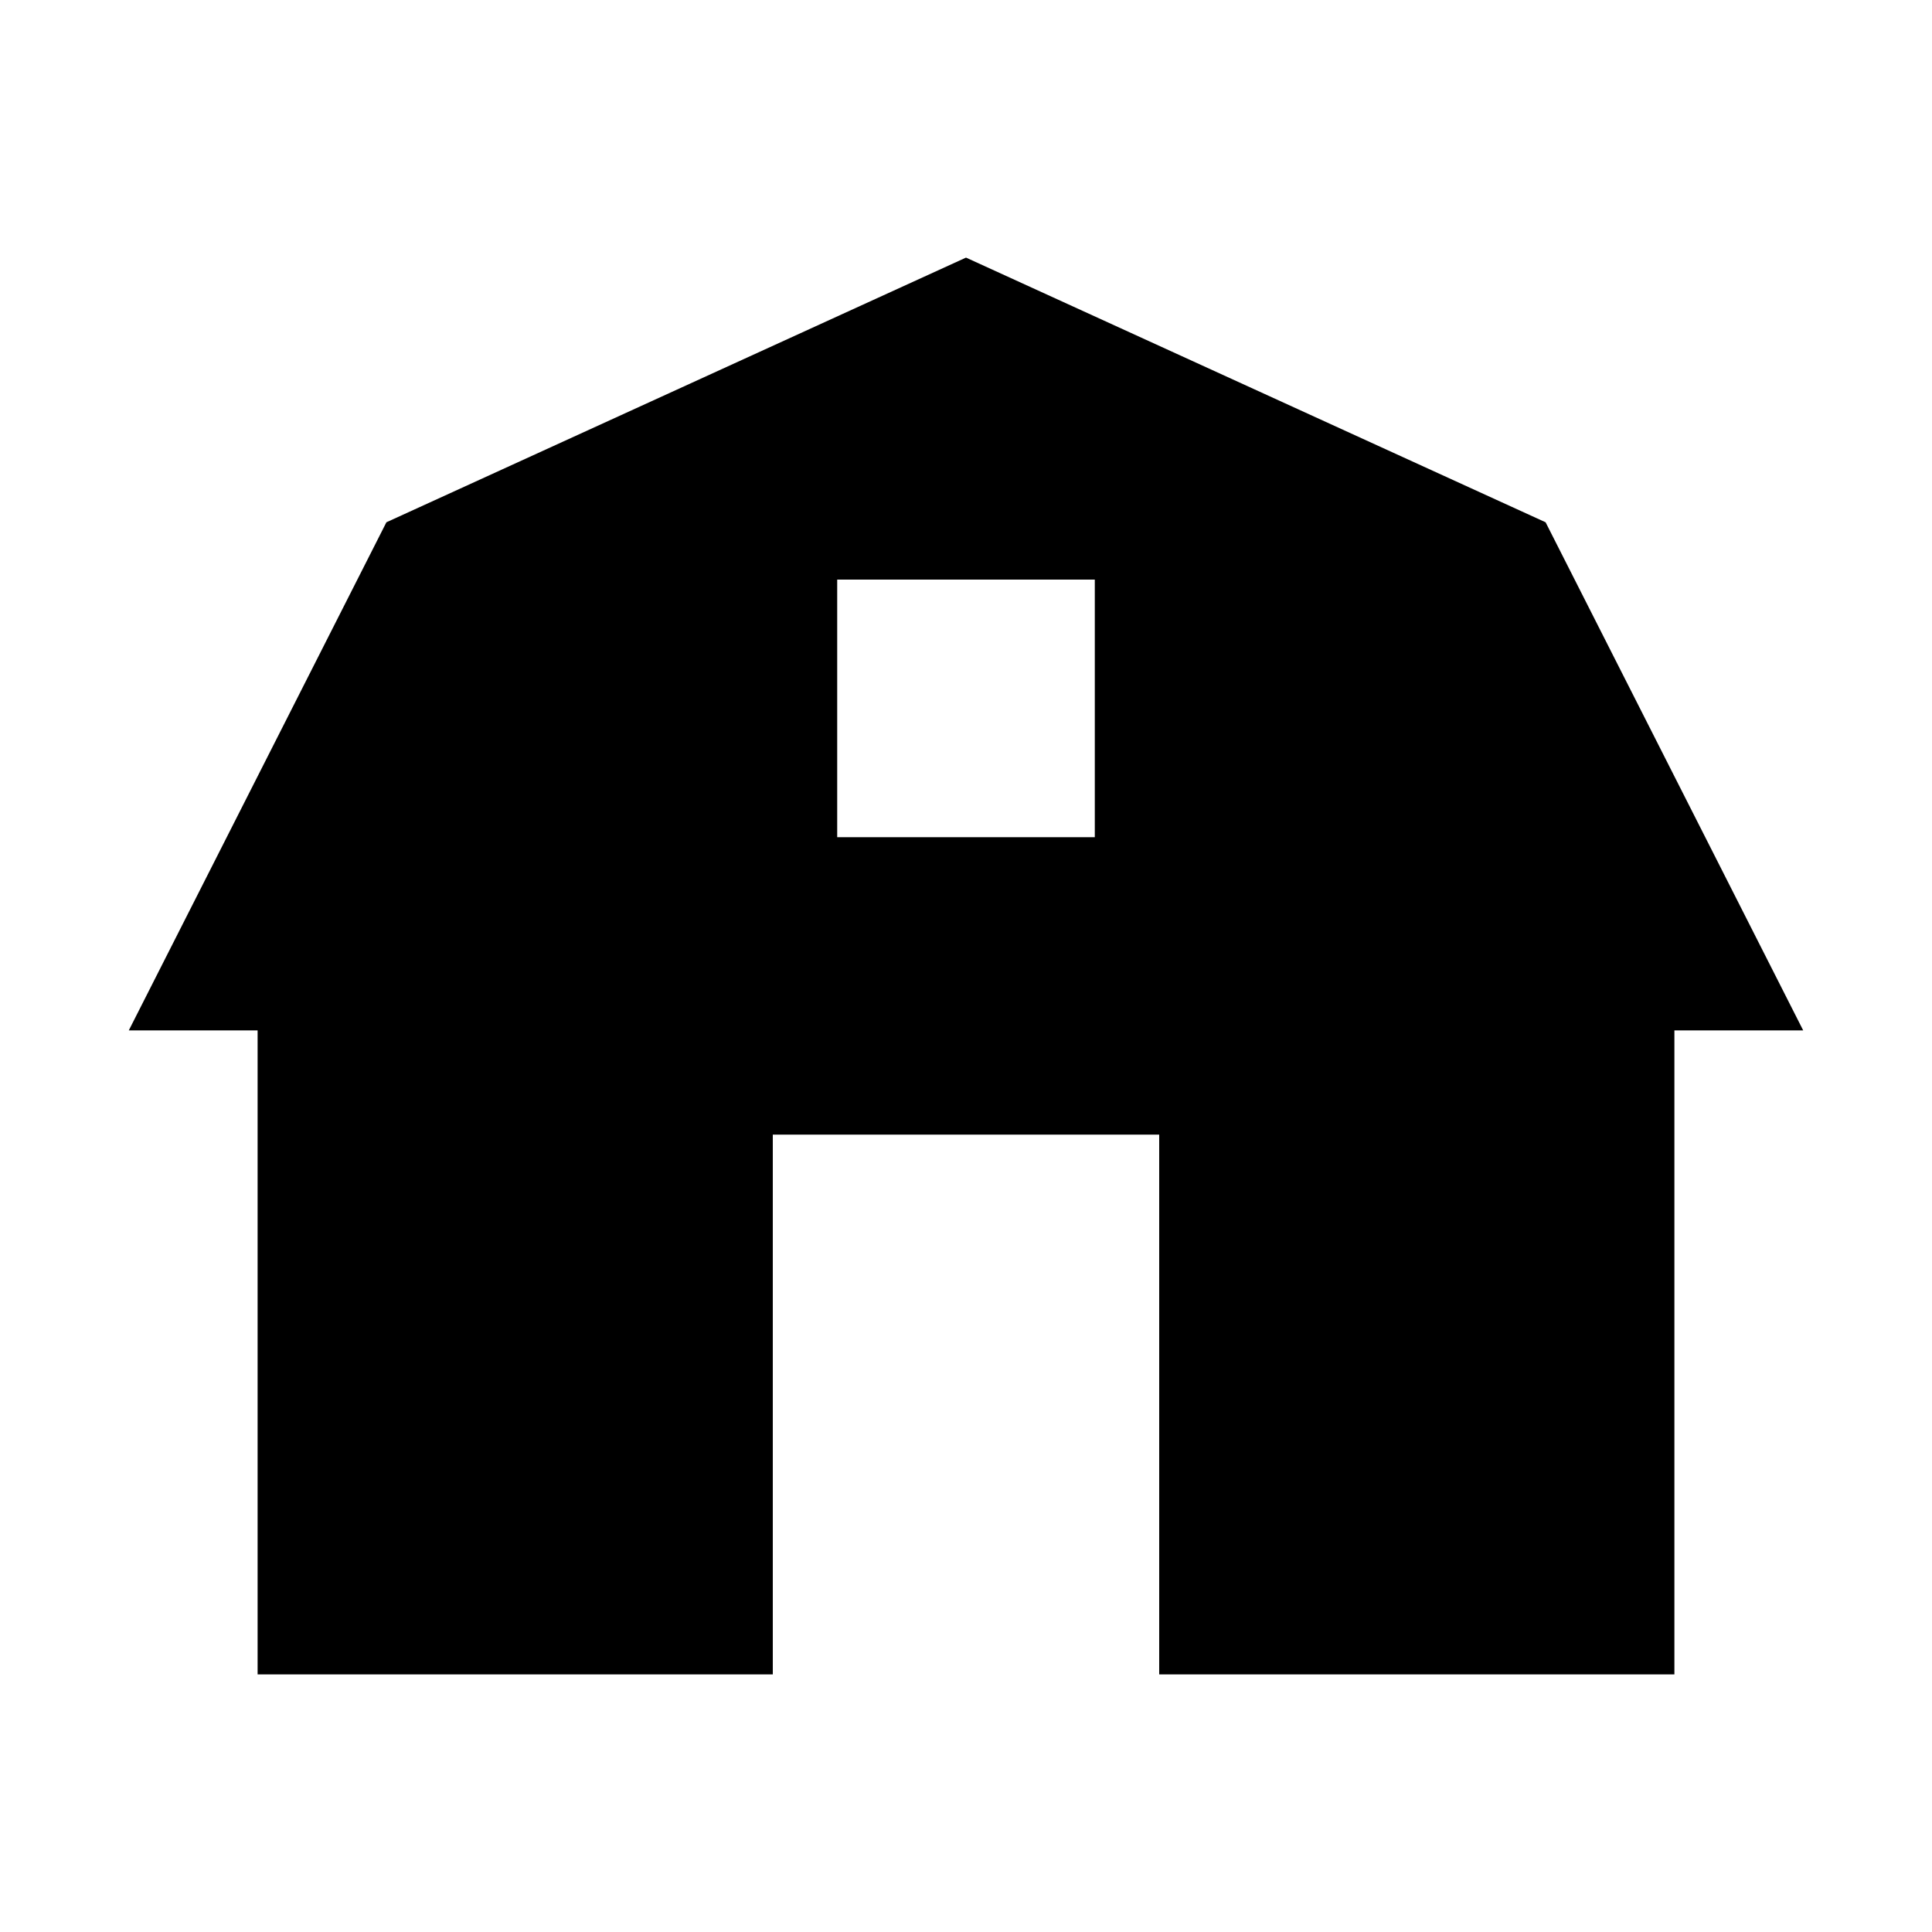
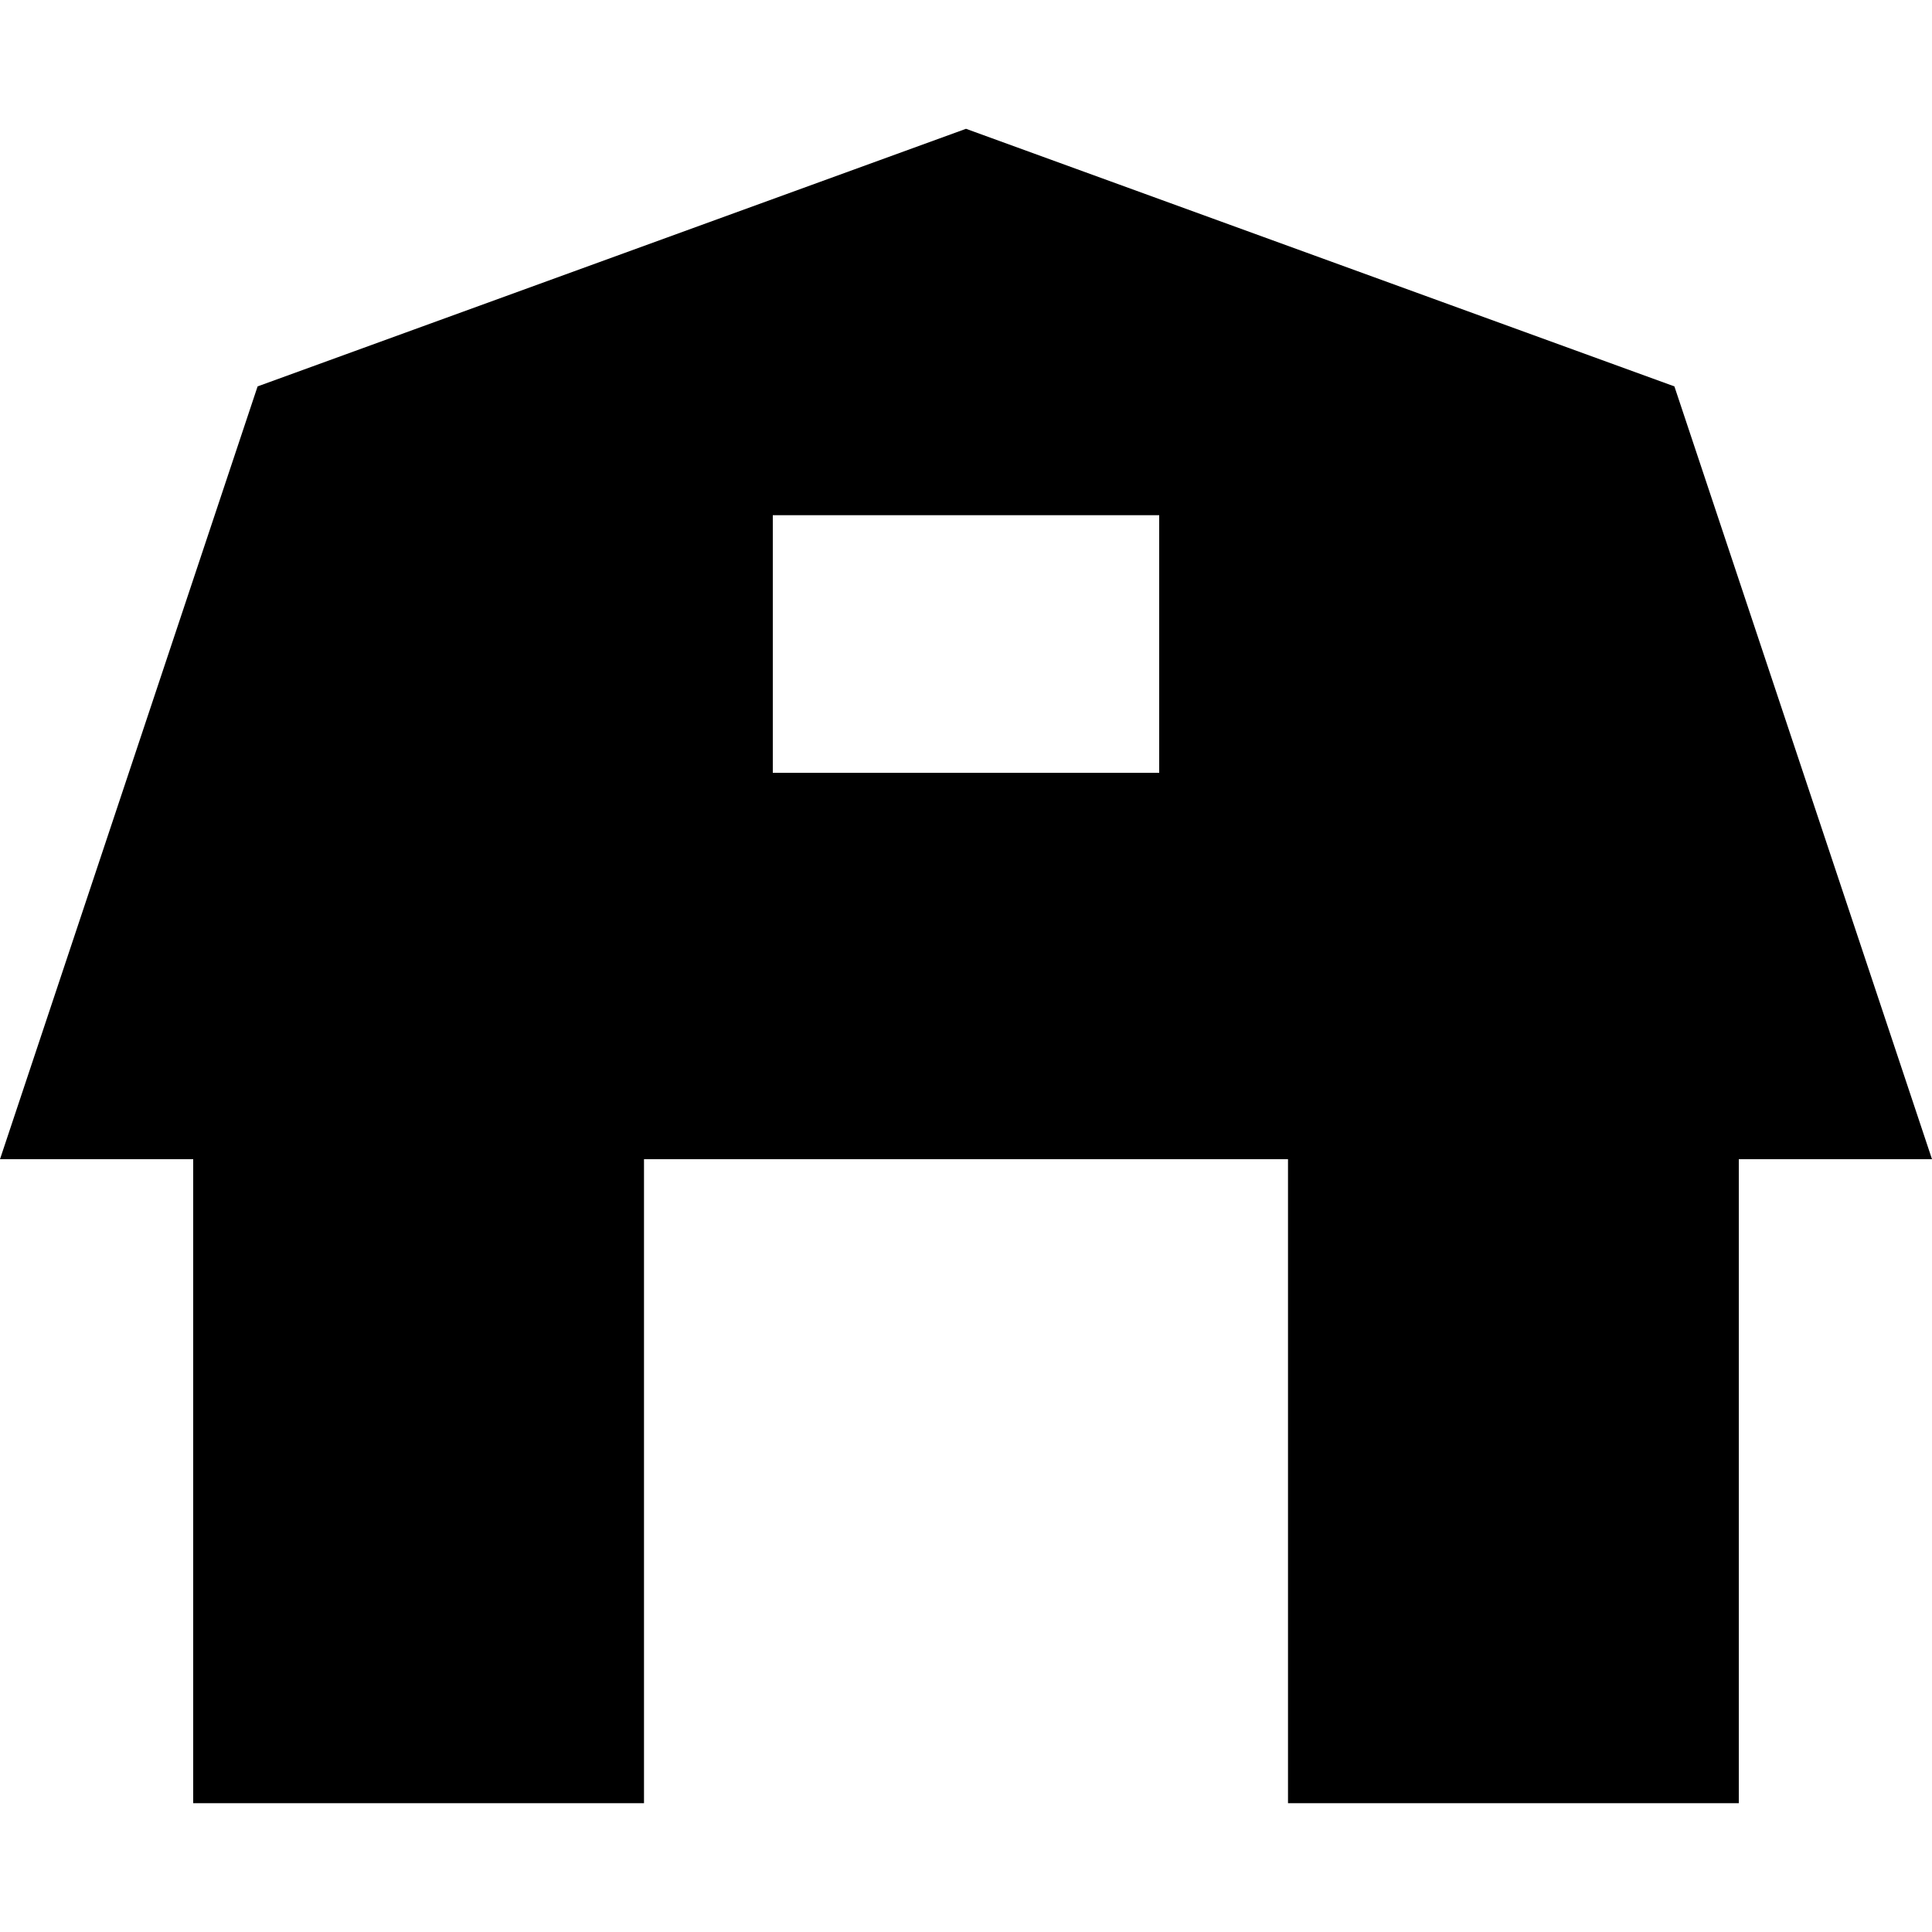
<svg xmlns="http://www.w3.org/2000/svg" width="15px" height="15px" viewBox="0 0 15 15" version="1.1">
-   <path d="M12,4.055 L7.5,2 L3,4.055 L1,8 L2,8 L2,13 L6,13 L6,8.809 L9,8.809 L9,13 L13,13 L13,8 L14,8 L12,4.055 Z M8.5,6.5 L6.5,6.5 L6.5,4.5 L8.5,4.5 L8.5,6.5 Z" />
+   <path d="M10,14 L10,9 L5,9 L5,14 L1.5,14 L1.5,9 L-3.99680289e-15,9 L2,3 L7.5,1 L13,3 L15,9 L13.5,9 L13.5,14 L10,14 Z M9,6 L9,4 L6,4 L6,6 L9,6 Z" />
</svg>
